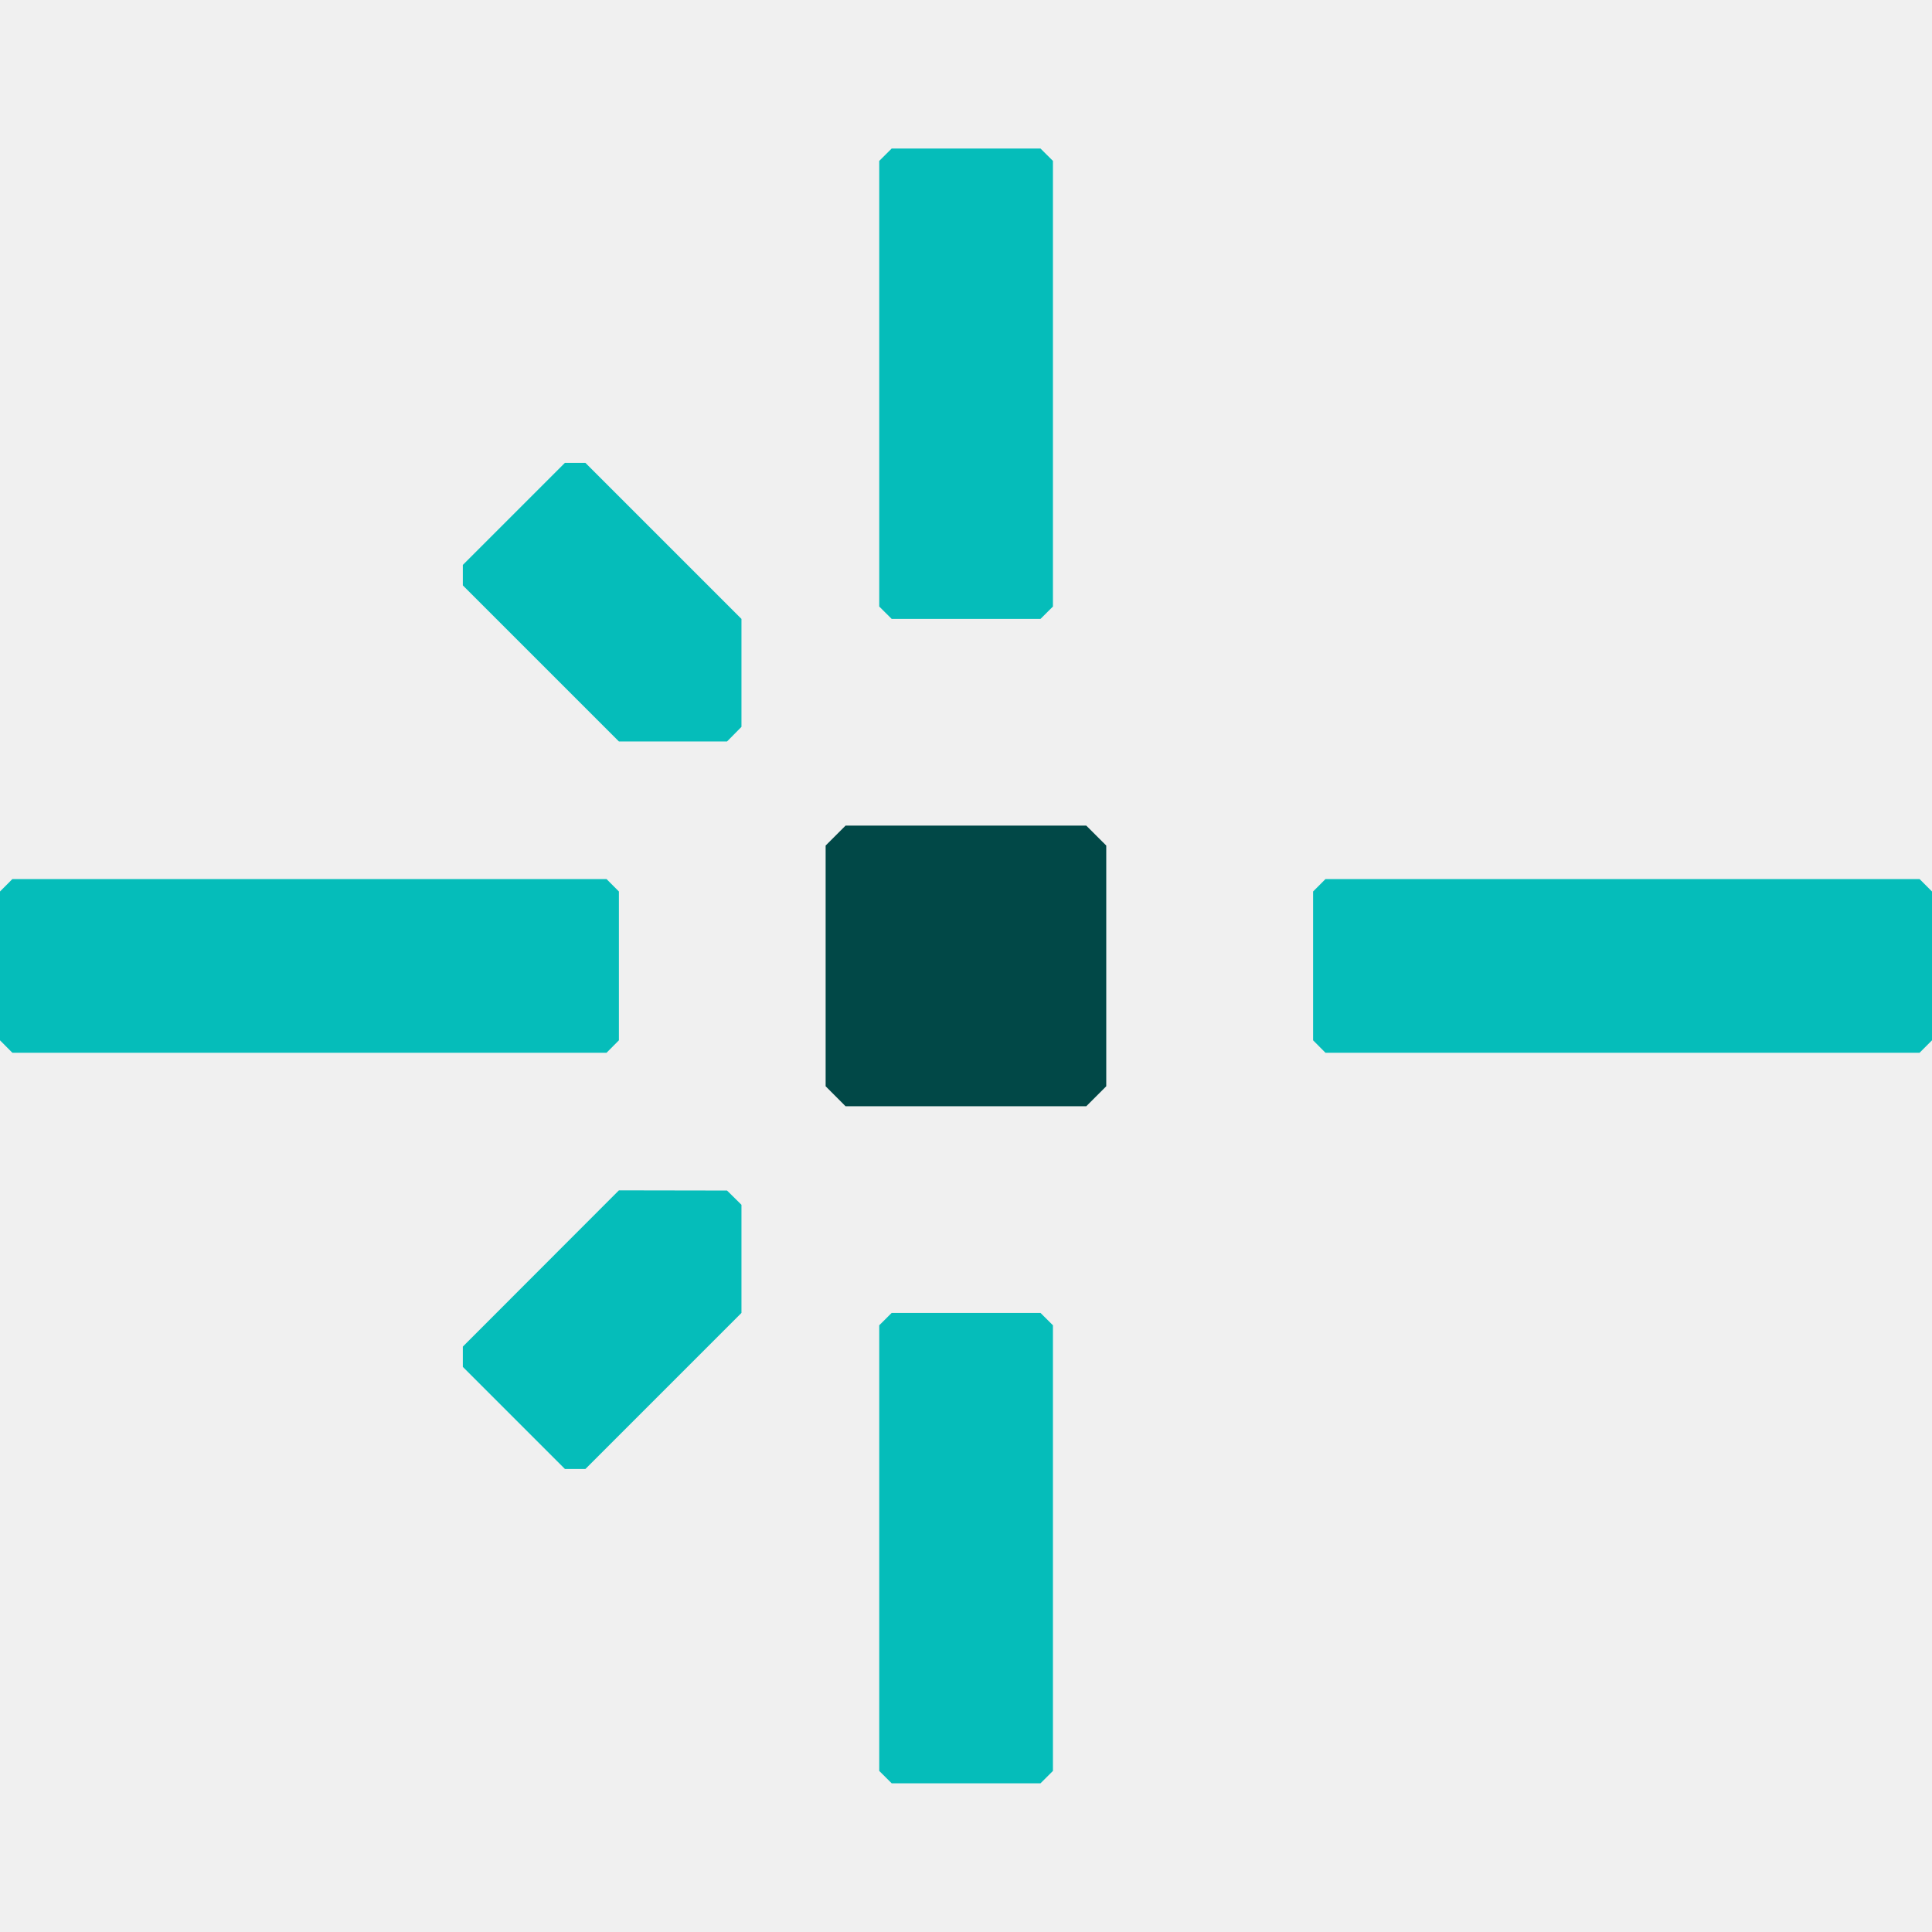
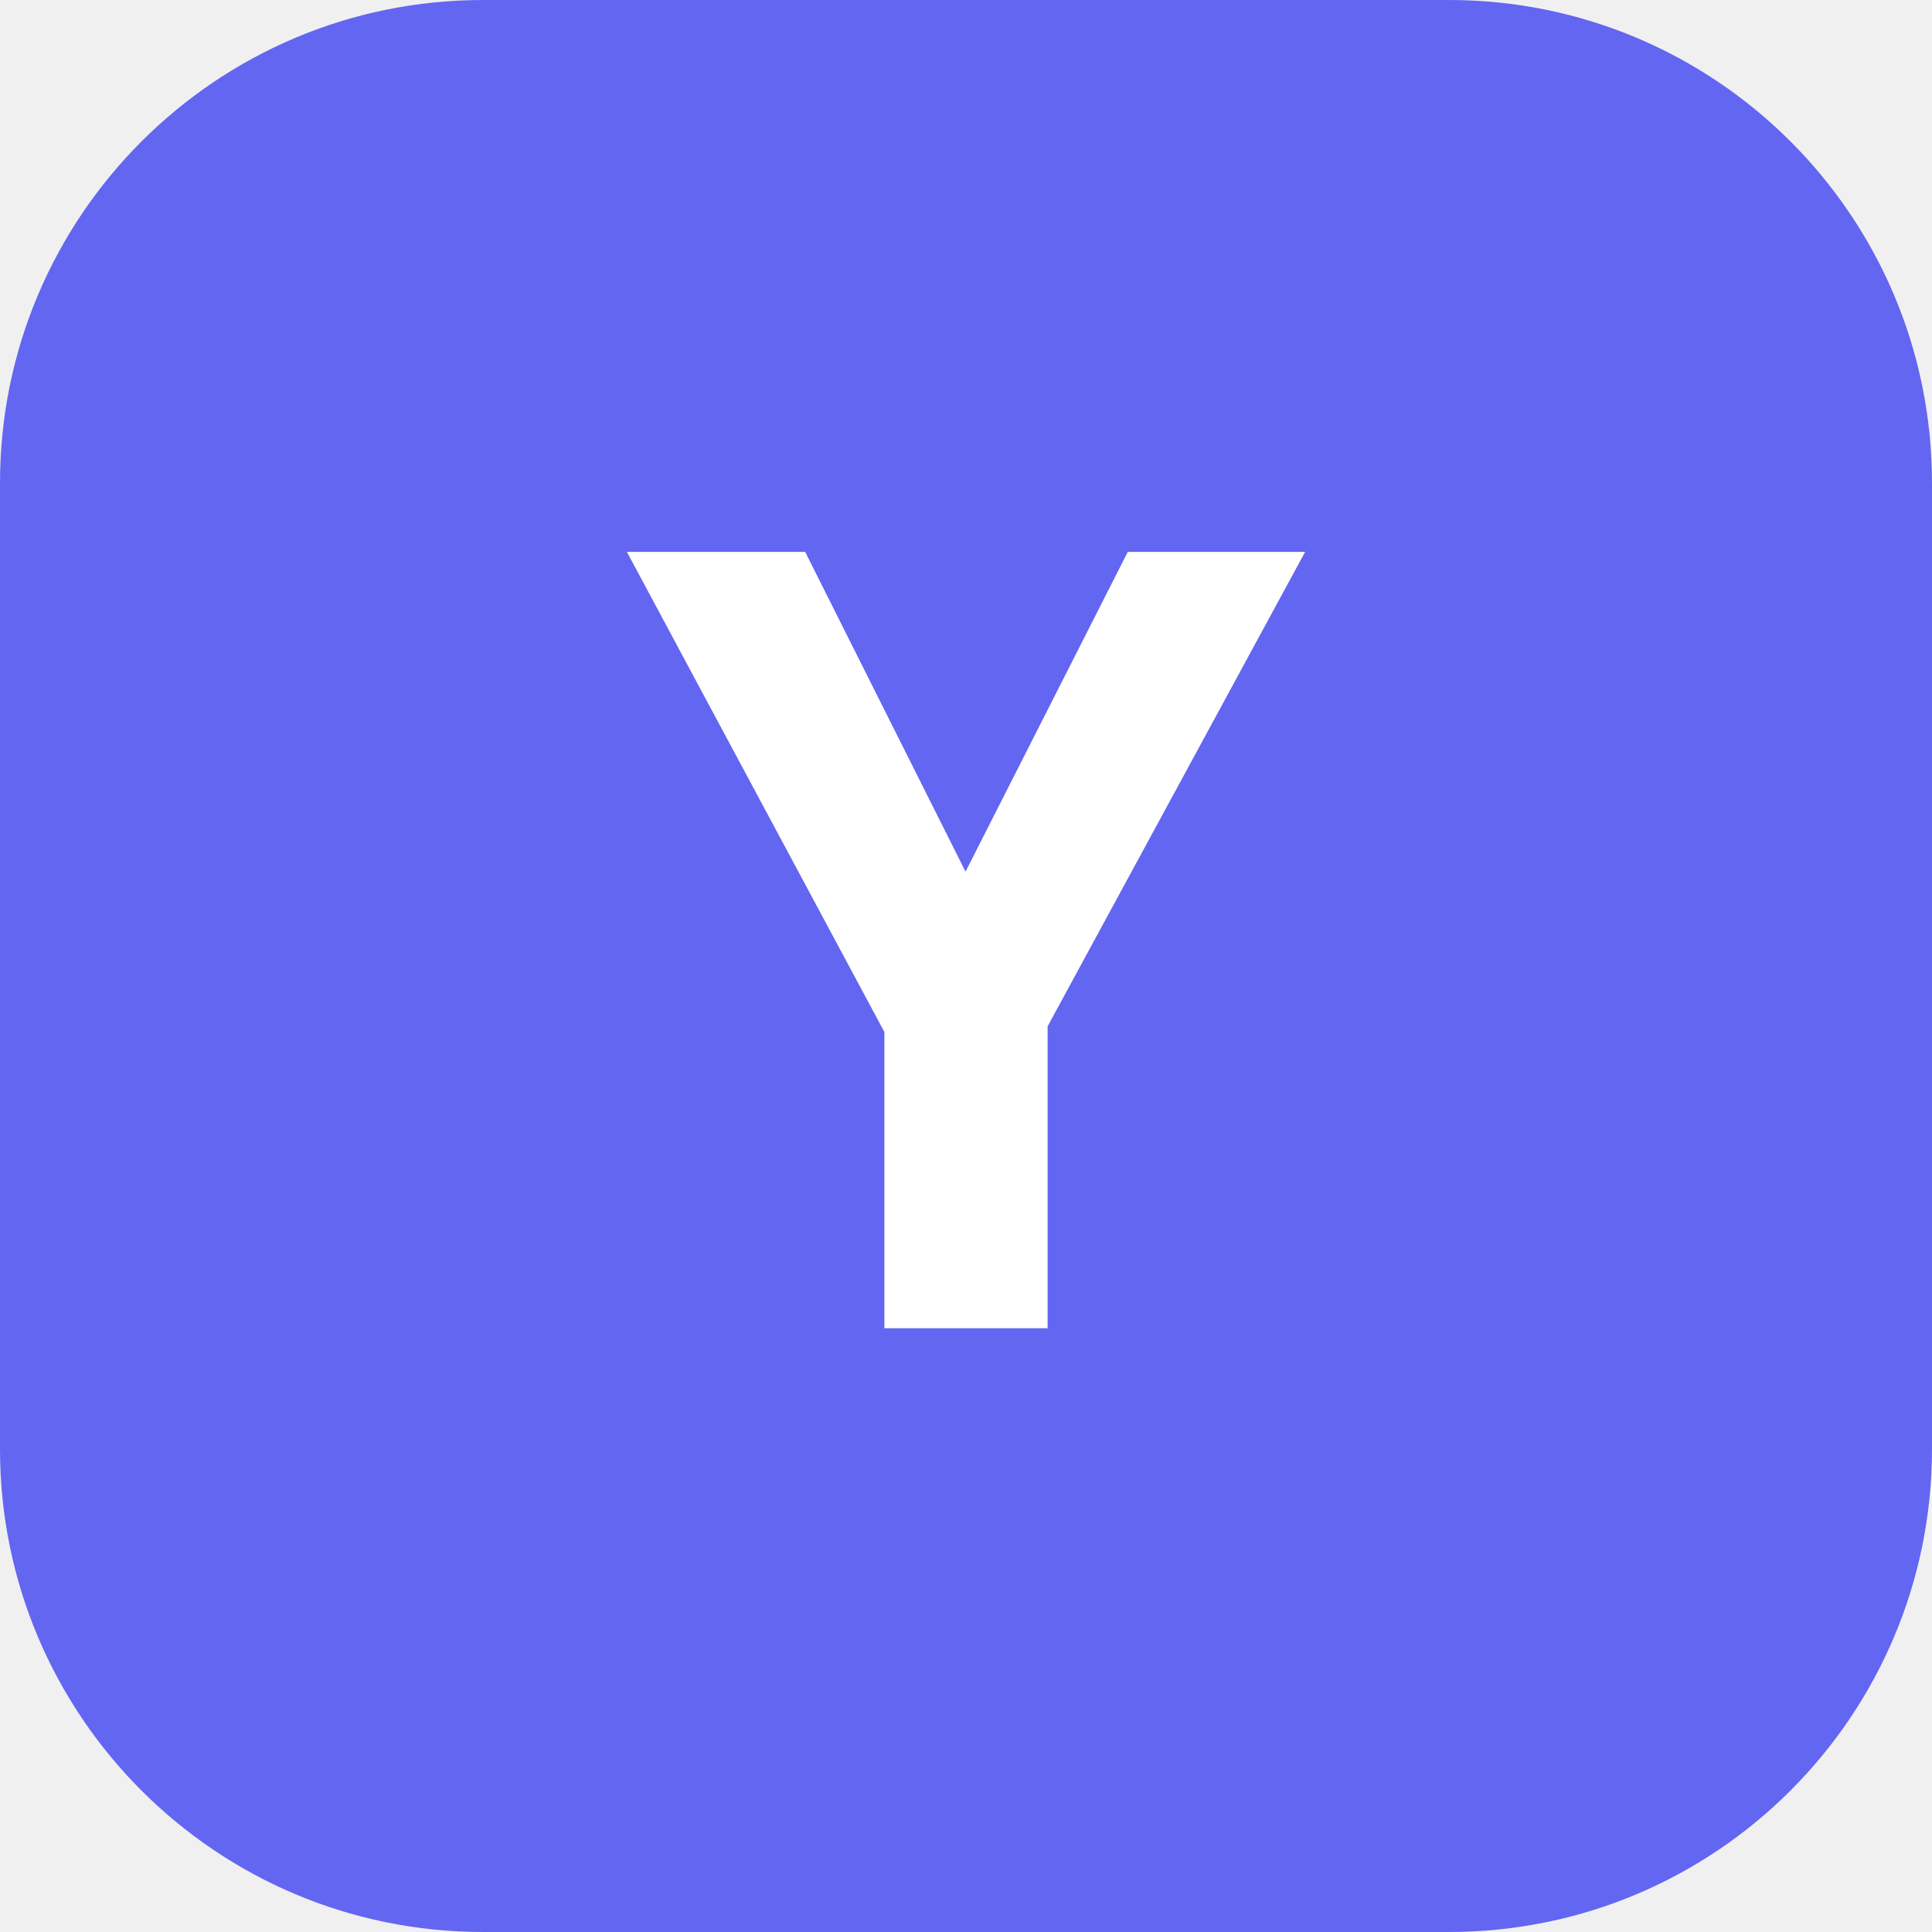
- <svg xmlns="http://www.w3.org/2000/svg" width="32" height="32" viewBox="0 0 32 32" fill="none">
-   <style>
-     .favicon-center-dot {
-       fill: #014847;
-     }
- 
-     .favicon-lines {
-       fill: #05BDBA;
-     }
- 
-     @media (prefers-color-scheme: dark) {
-       .favicon-center-dot {
-         fill: #fff;
-       }
- 
-       .favicon-lines {
-         fill: #05BDBA;
-       }
-     }
-   </style>
-   <path class="favicon-center-dot" stroke="none" d="M17.992 18.323H14.005L13.675 17.992V14.005L14.005 13.675H17.992L18.323 14.005V17.992L17.992 18.323Z" />
-   <g class="favicon-lines" stroke="none">
-     <path d="M9.696 24.331H9.357L7.666 22.64V22.304L10.251 19.716L12.042 19.719L12.281 19.955V21.746L9.696 24.331Z" />
-     <path d="M7.666 9.696V9.357L9.357 7.666H9.696L12.281 10.251V12.039L12.042 12.281H10.251L7.666 9.696Z" />
-     <path d="M10.046 17.437H0.205L0 17.231V14.766L0.205 14.56H10.046L10.251 14.766V17.231L10.046 17.437Z" />
-     <path d="M31.794 17.437H21.954L21.749 17.231V14.766L21.954 14.56H31.794L32 14.766V17.231L31.794 17.437Z" />
-     <path d="M14.563 10.046V2.665L14.769 2.46H17.234L17.44 2.665V10.046L17.234 10.251H14.769L14.563 10.046Z" />
-     <path d="M14.563 29.332V21.951L14.769 21.746H17.234L17.44 21.951V29.332L17.234 29.537H14.769L14.563 29.332Z" />
-   </g>
+ <svg xmlns="http://www.w3.org/2000/svg" viewBox="0 0 32 32" fill="none">
+   <rect width="32" height="32" rx="8" fill="#6366f1" />
+   <text x="16" y="22" text-anchor="middle" font-family="system-ui, sans-serif" font-size="18" font-weight="bold" fill="white">Y</text>
</svg>
